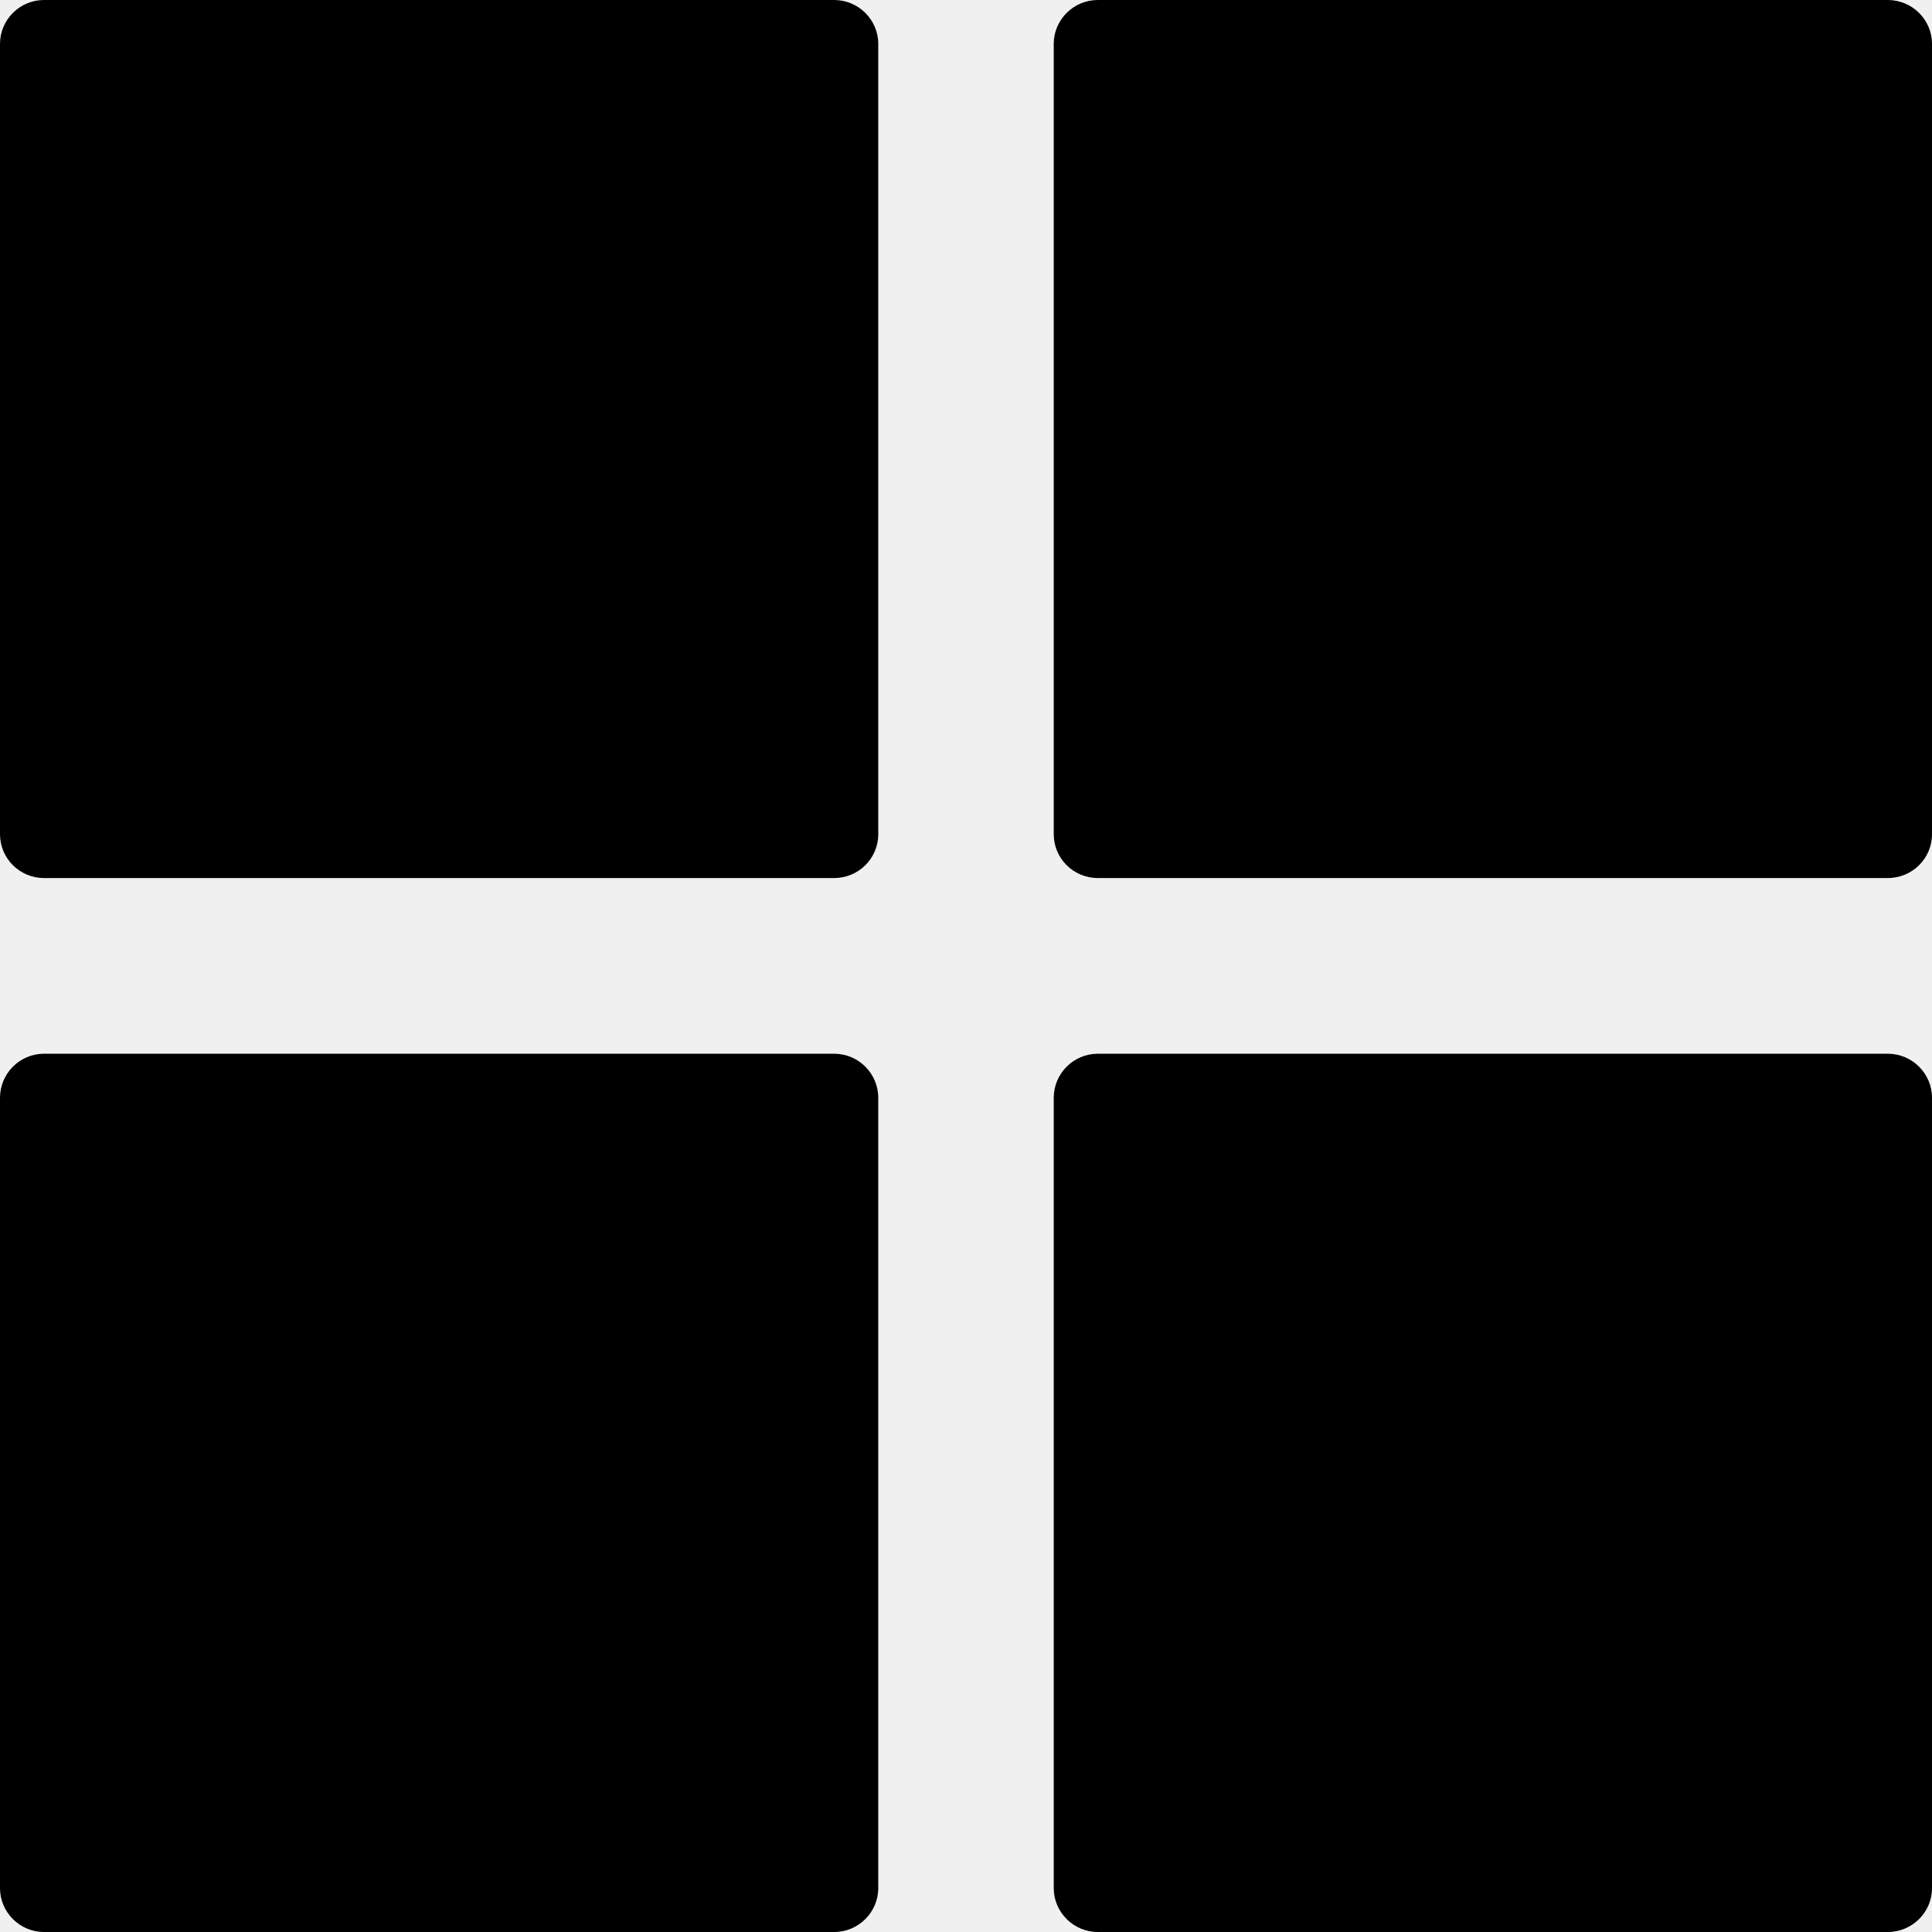
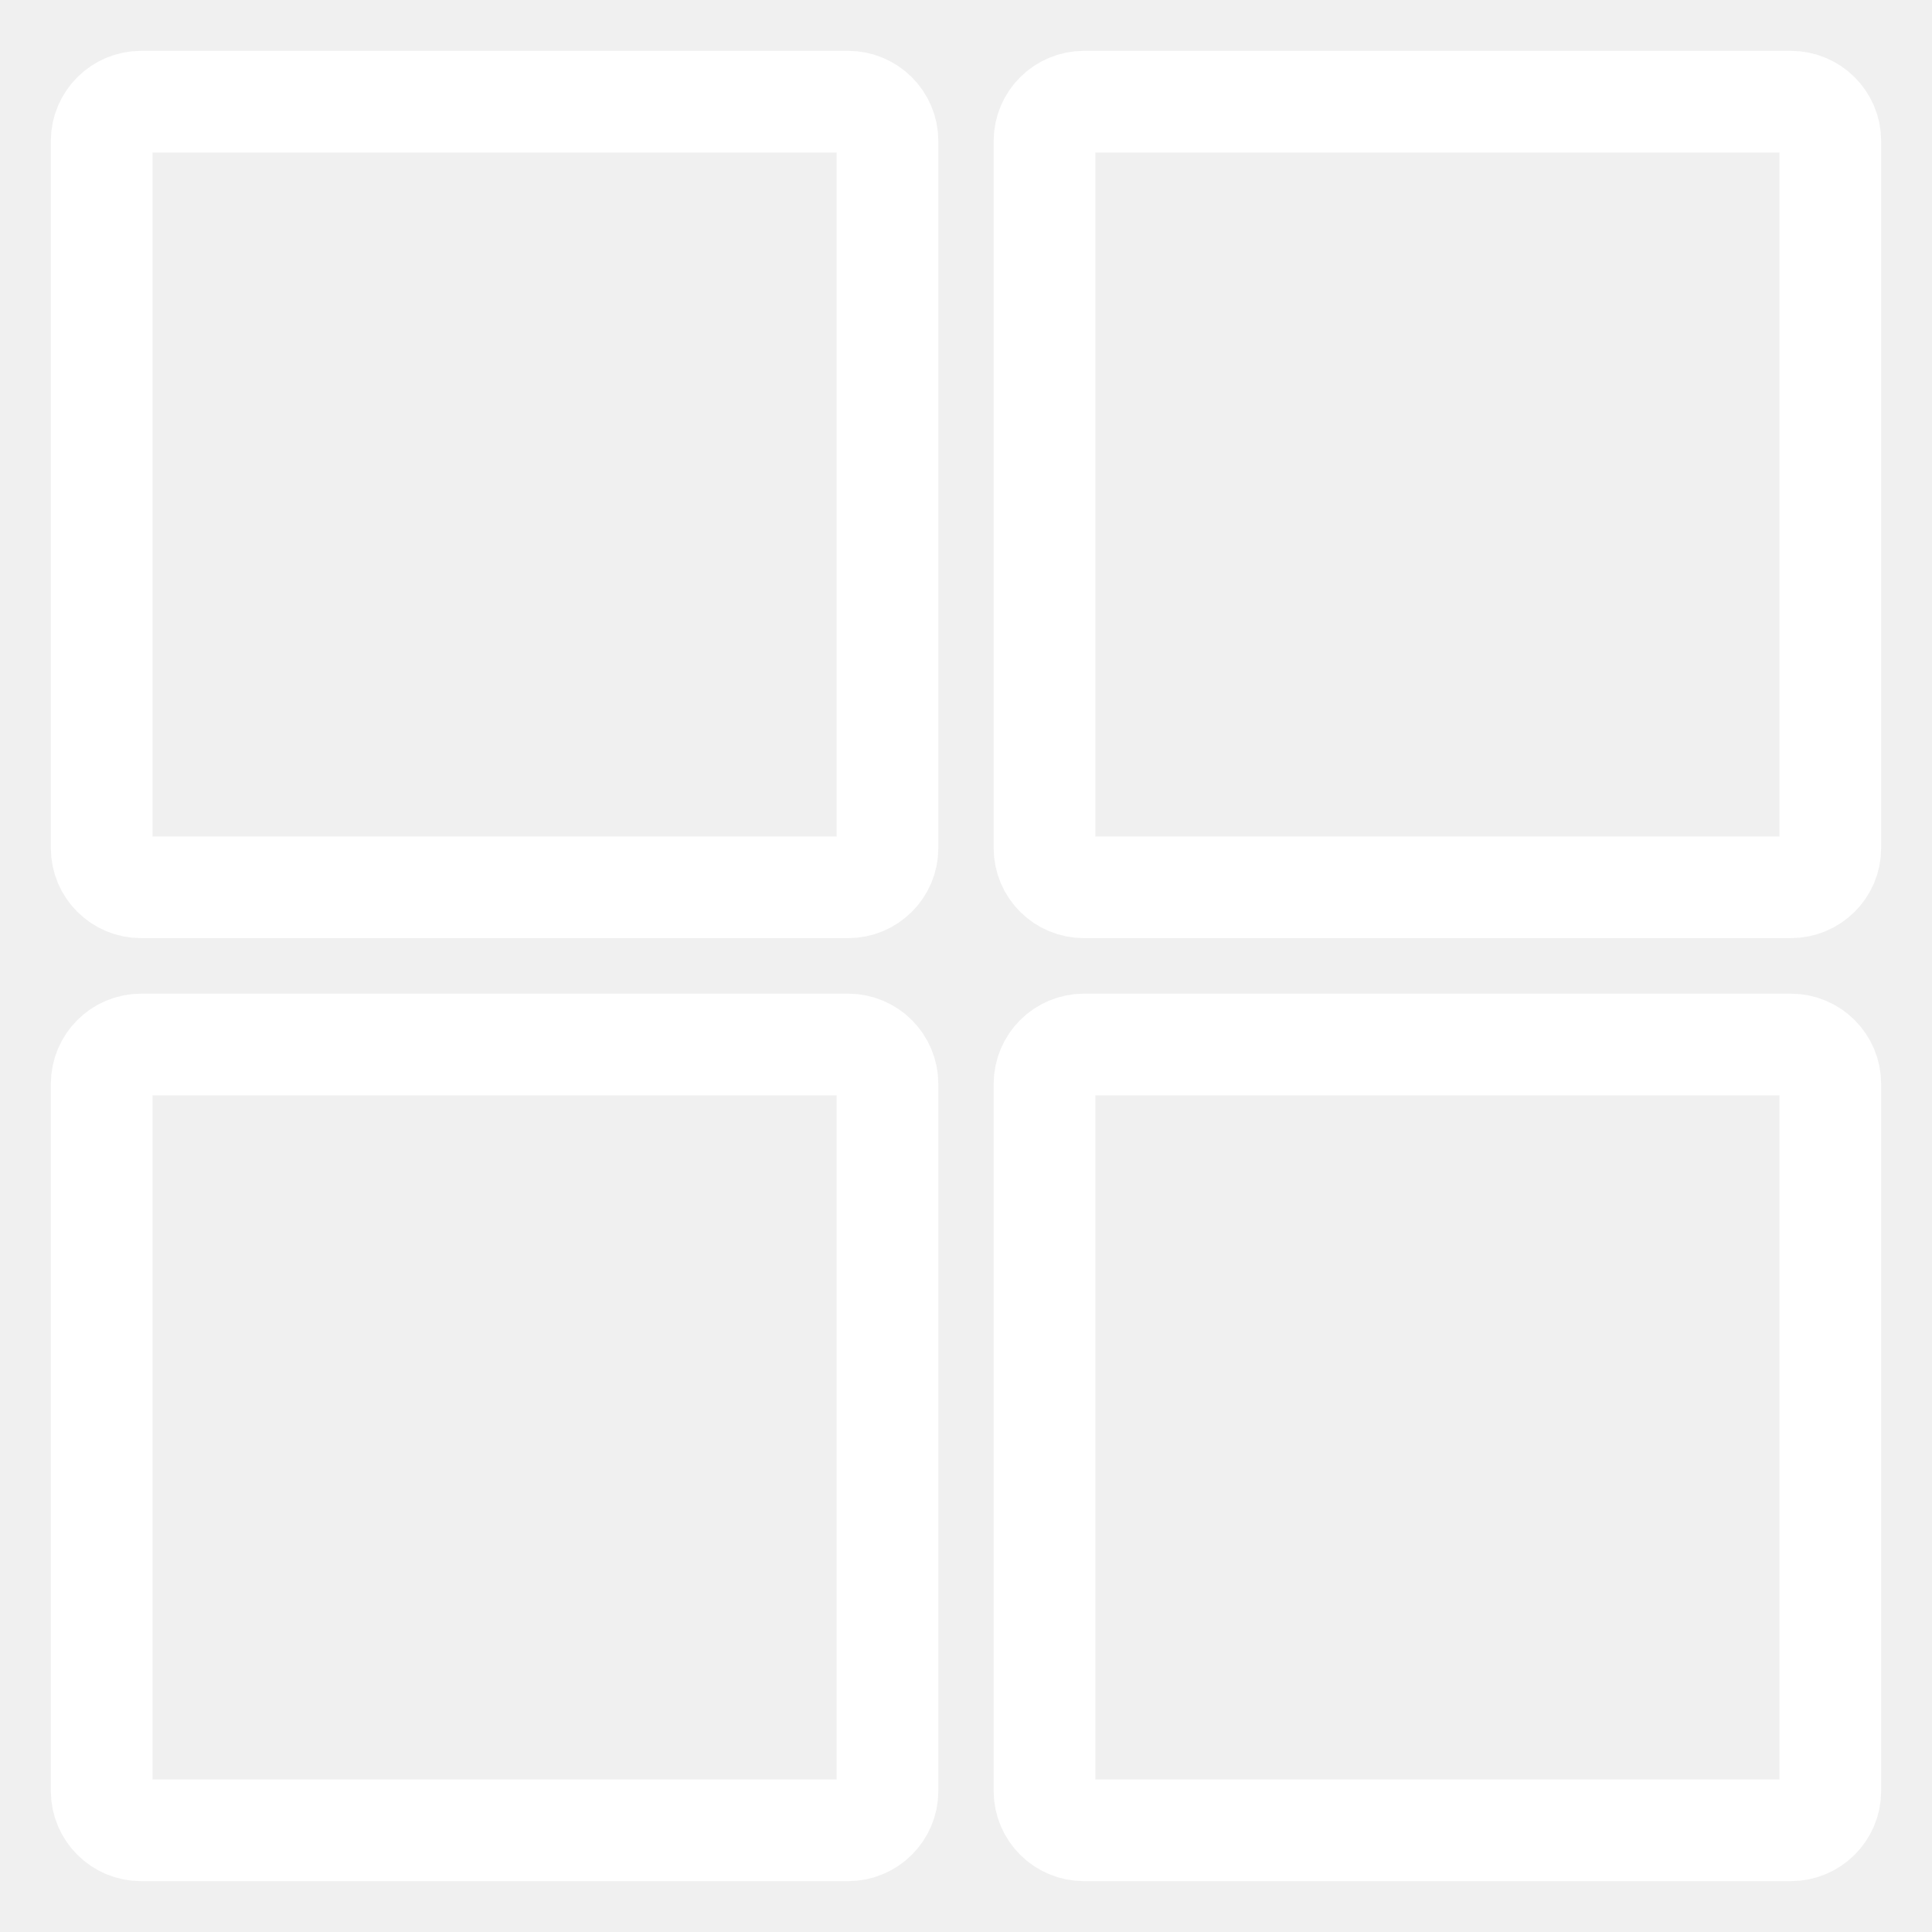
- <svg xmlns="http://www.w3.org/2000/svg" width="17px" height="17px" viewBox="0 0 17 17" version="1.1">
+ <svg xmlns="http://www.w3.org/2000/svg" width="19px" height="19px" viewBox="0 0 19 19" version="1.1">
  <defs />
  <g id="Page-1" stroke="none" stroke-width="1" fill="none" fill-rule="evenodd">
-     <g id="Mobile-Portrait" transform="translate(-103, -577)" fill="#000000">
+     <g id="Mobile-Portrait" transform="translate(-102, -576)" stroke="#FFFFFF">
      <g id="grid" transform="translate(103, 577)">
        <path d="M9.66,17 C9.446,17 9.272,16.826 9.272,16.614 L9.272,9.66 C9.272,9.446 9.446,9.272 9.66,9.272 L16.611,9.272 C16.826,9.272 17,9.446 17,9.66 L17,16.614 C17,16.826 16.826,17 16.611,17 L9.66,17 L9.66,17 Z M7.34,17 C7.554,17 7.728,16.826 7.728,16.614 L7.728,9.66 C7.728,9.446 7.554,9.272 7.34,9.272 L0.387,9.272 C0.174,9.272 0,9.446 0,9.66 L0,16.614 C0,16.826 0.174,17 0.387,17 L7.34,17 L7.34,17 Z M16.611,7.726 C16.826,7.726 17,7.554 17,7.34 L17,0.386 C17,0.174 16.826,0 16.611,0 L9.66,0 C9.446,0 9.272,0.174 9.272,0.386 L9.272,7.34 C9.272,7.554 9.446,7.726 9.66,7.726 L16.611,7.726 L16.611,7.726 Z M7.34,7.726 C7.554,7.726 7.728,7.554 7.728,7.34 L7.728,0.386 C7.728,0.174 7.554,0 7.34,0 L0.387,0 C0.174,0 0,0.174 0,0.386 L0,7.34 C0,7.554 0.174,7.726 0.387,7.726 L7.34,7.726 L7.34,7.726 Z" id="Shape" />
      </g>
    </g>
  </g>
</svg>
